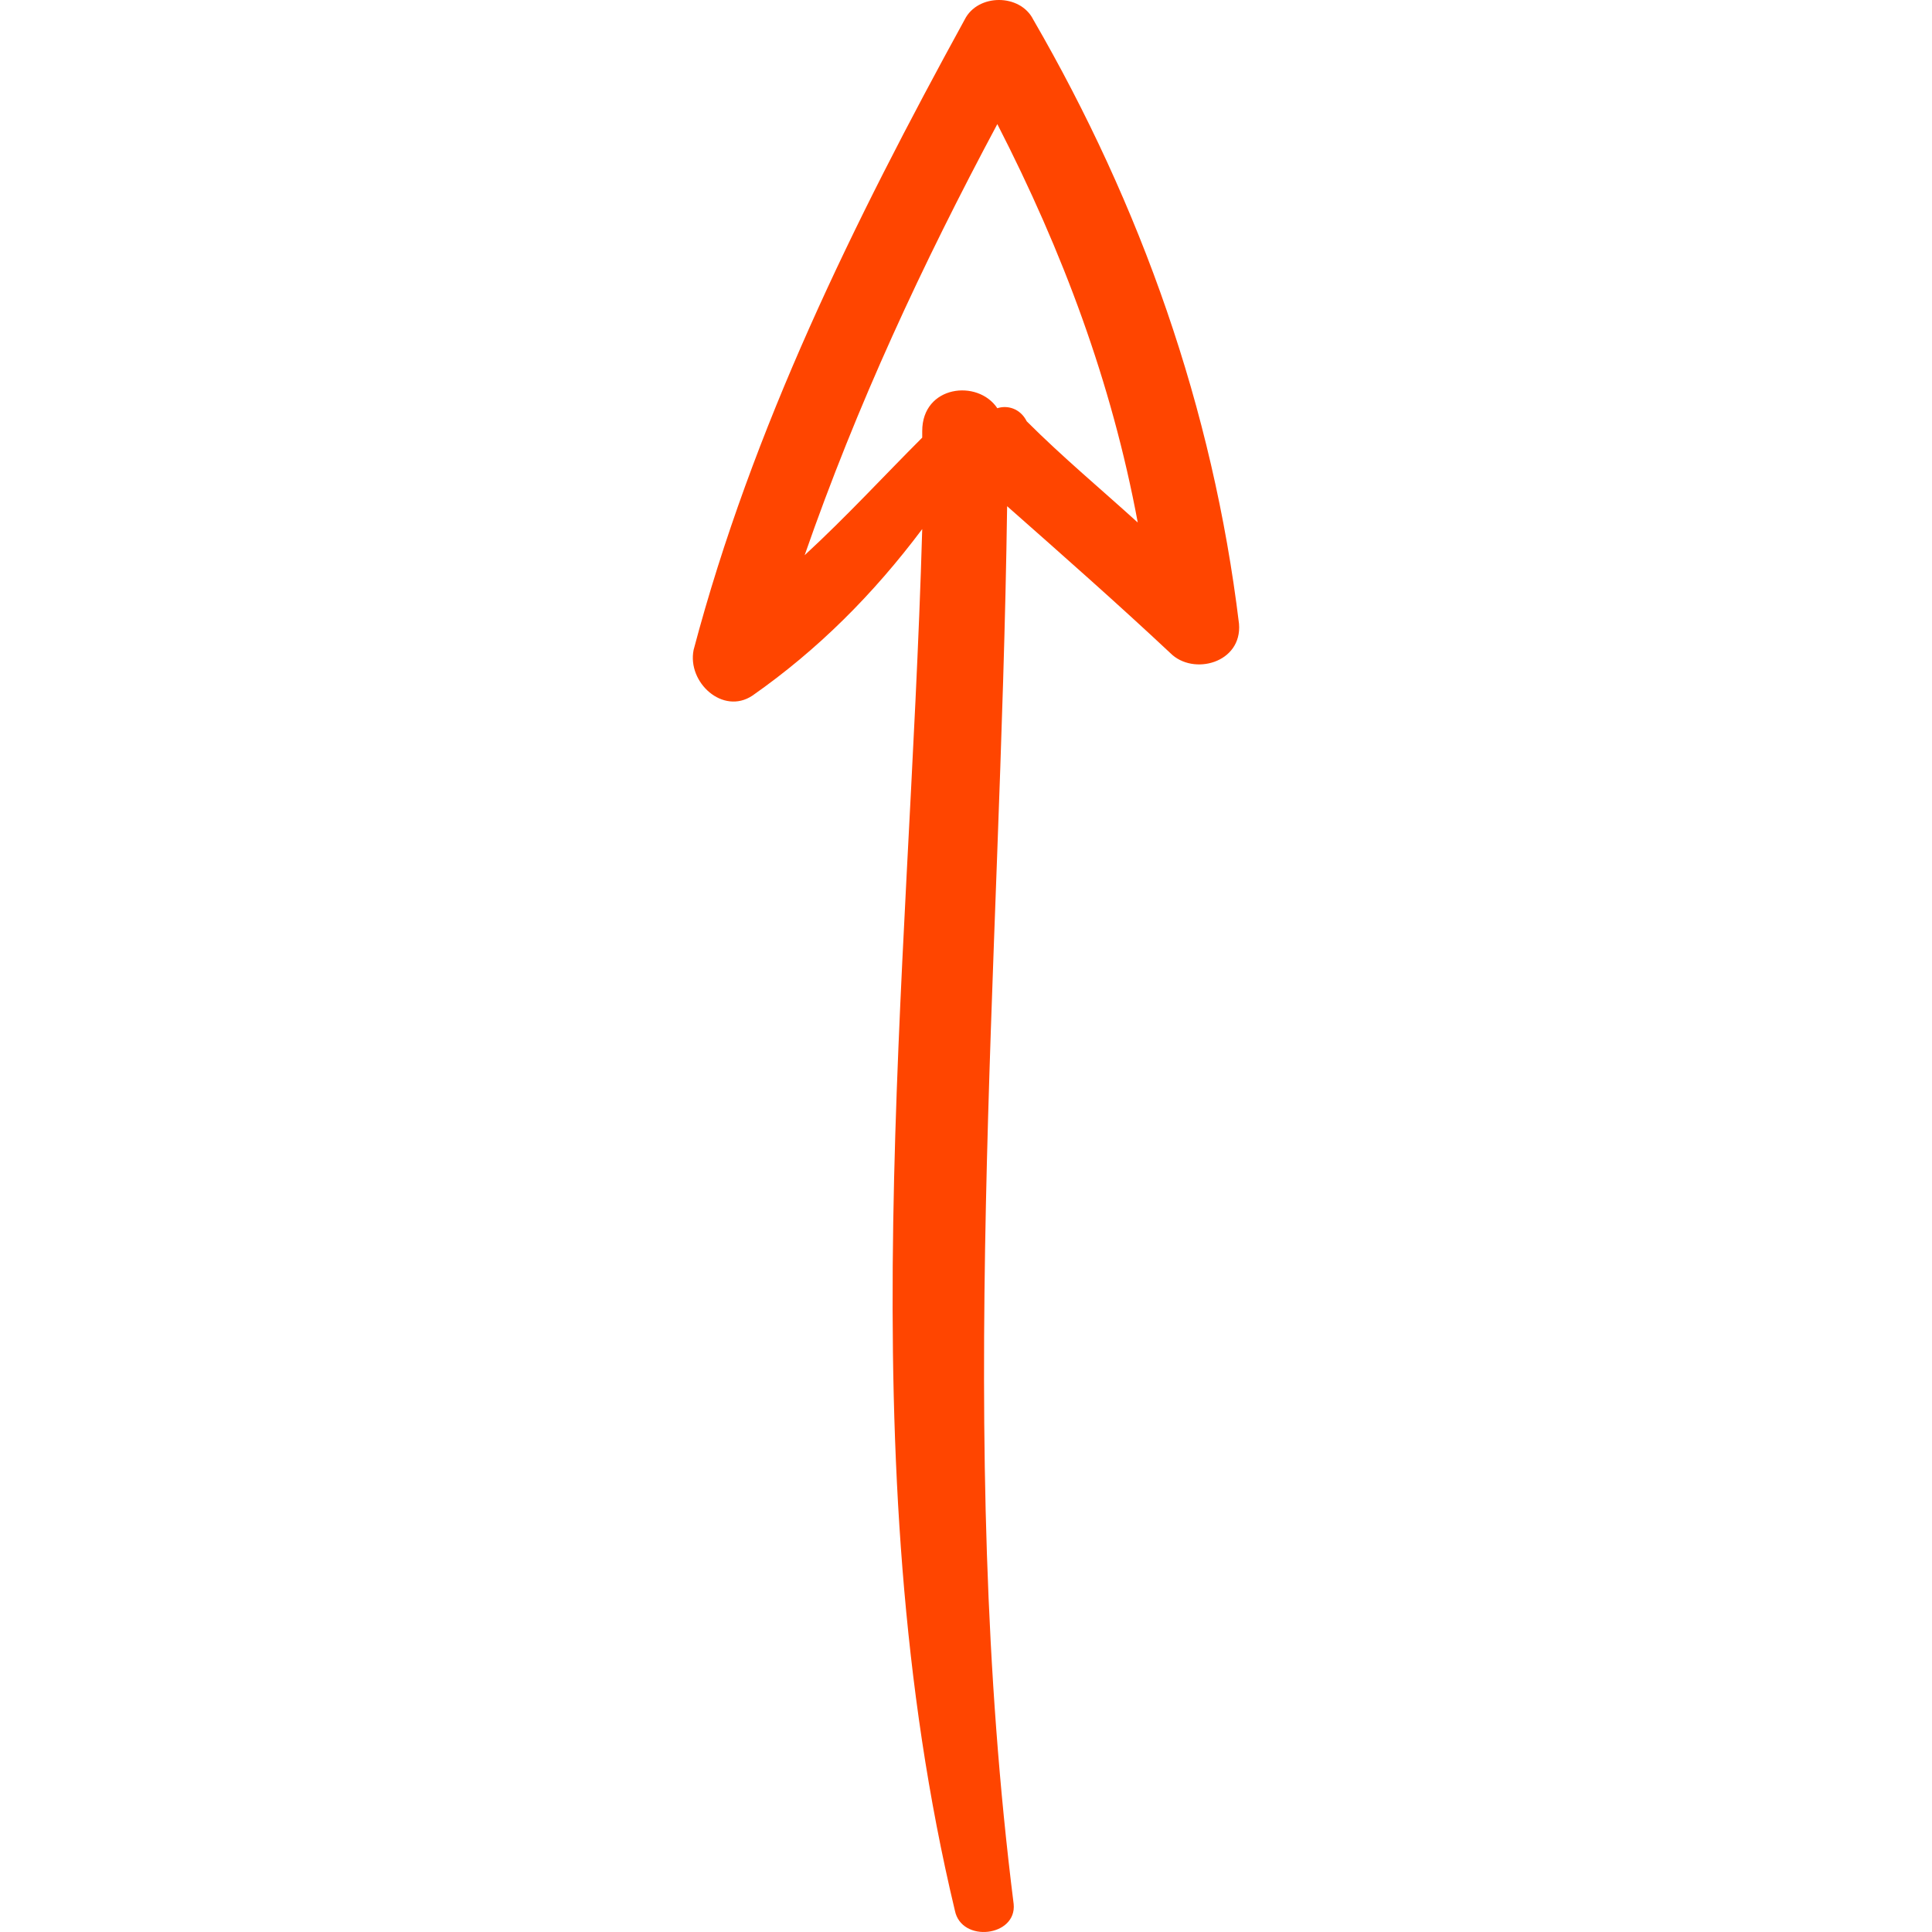
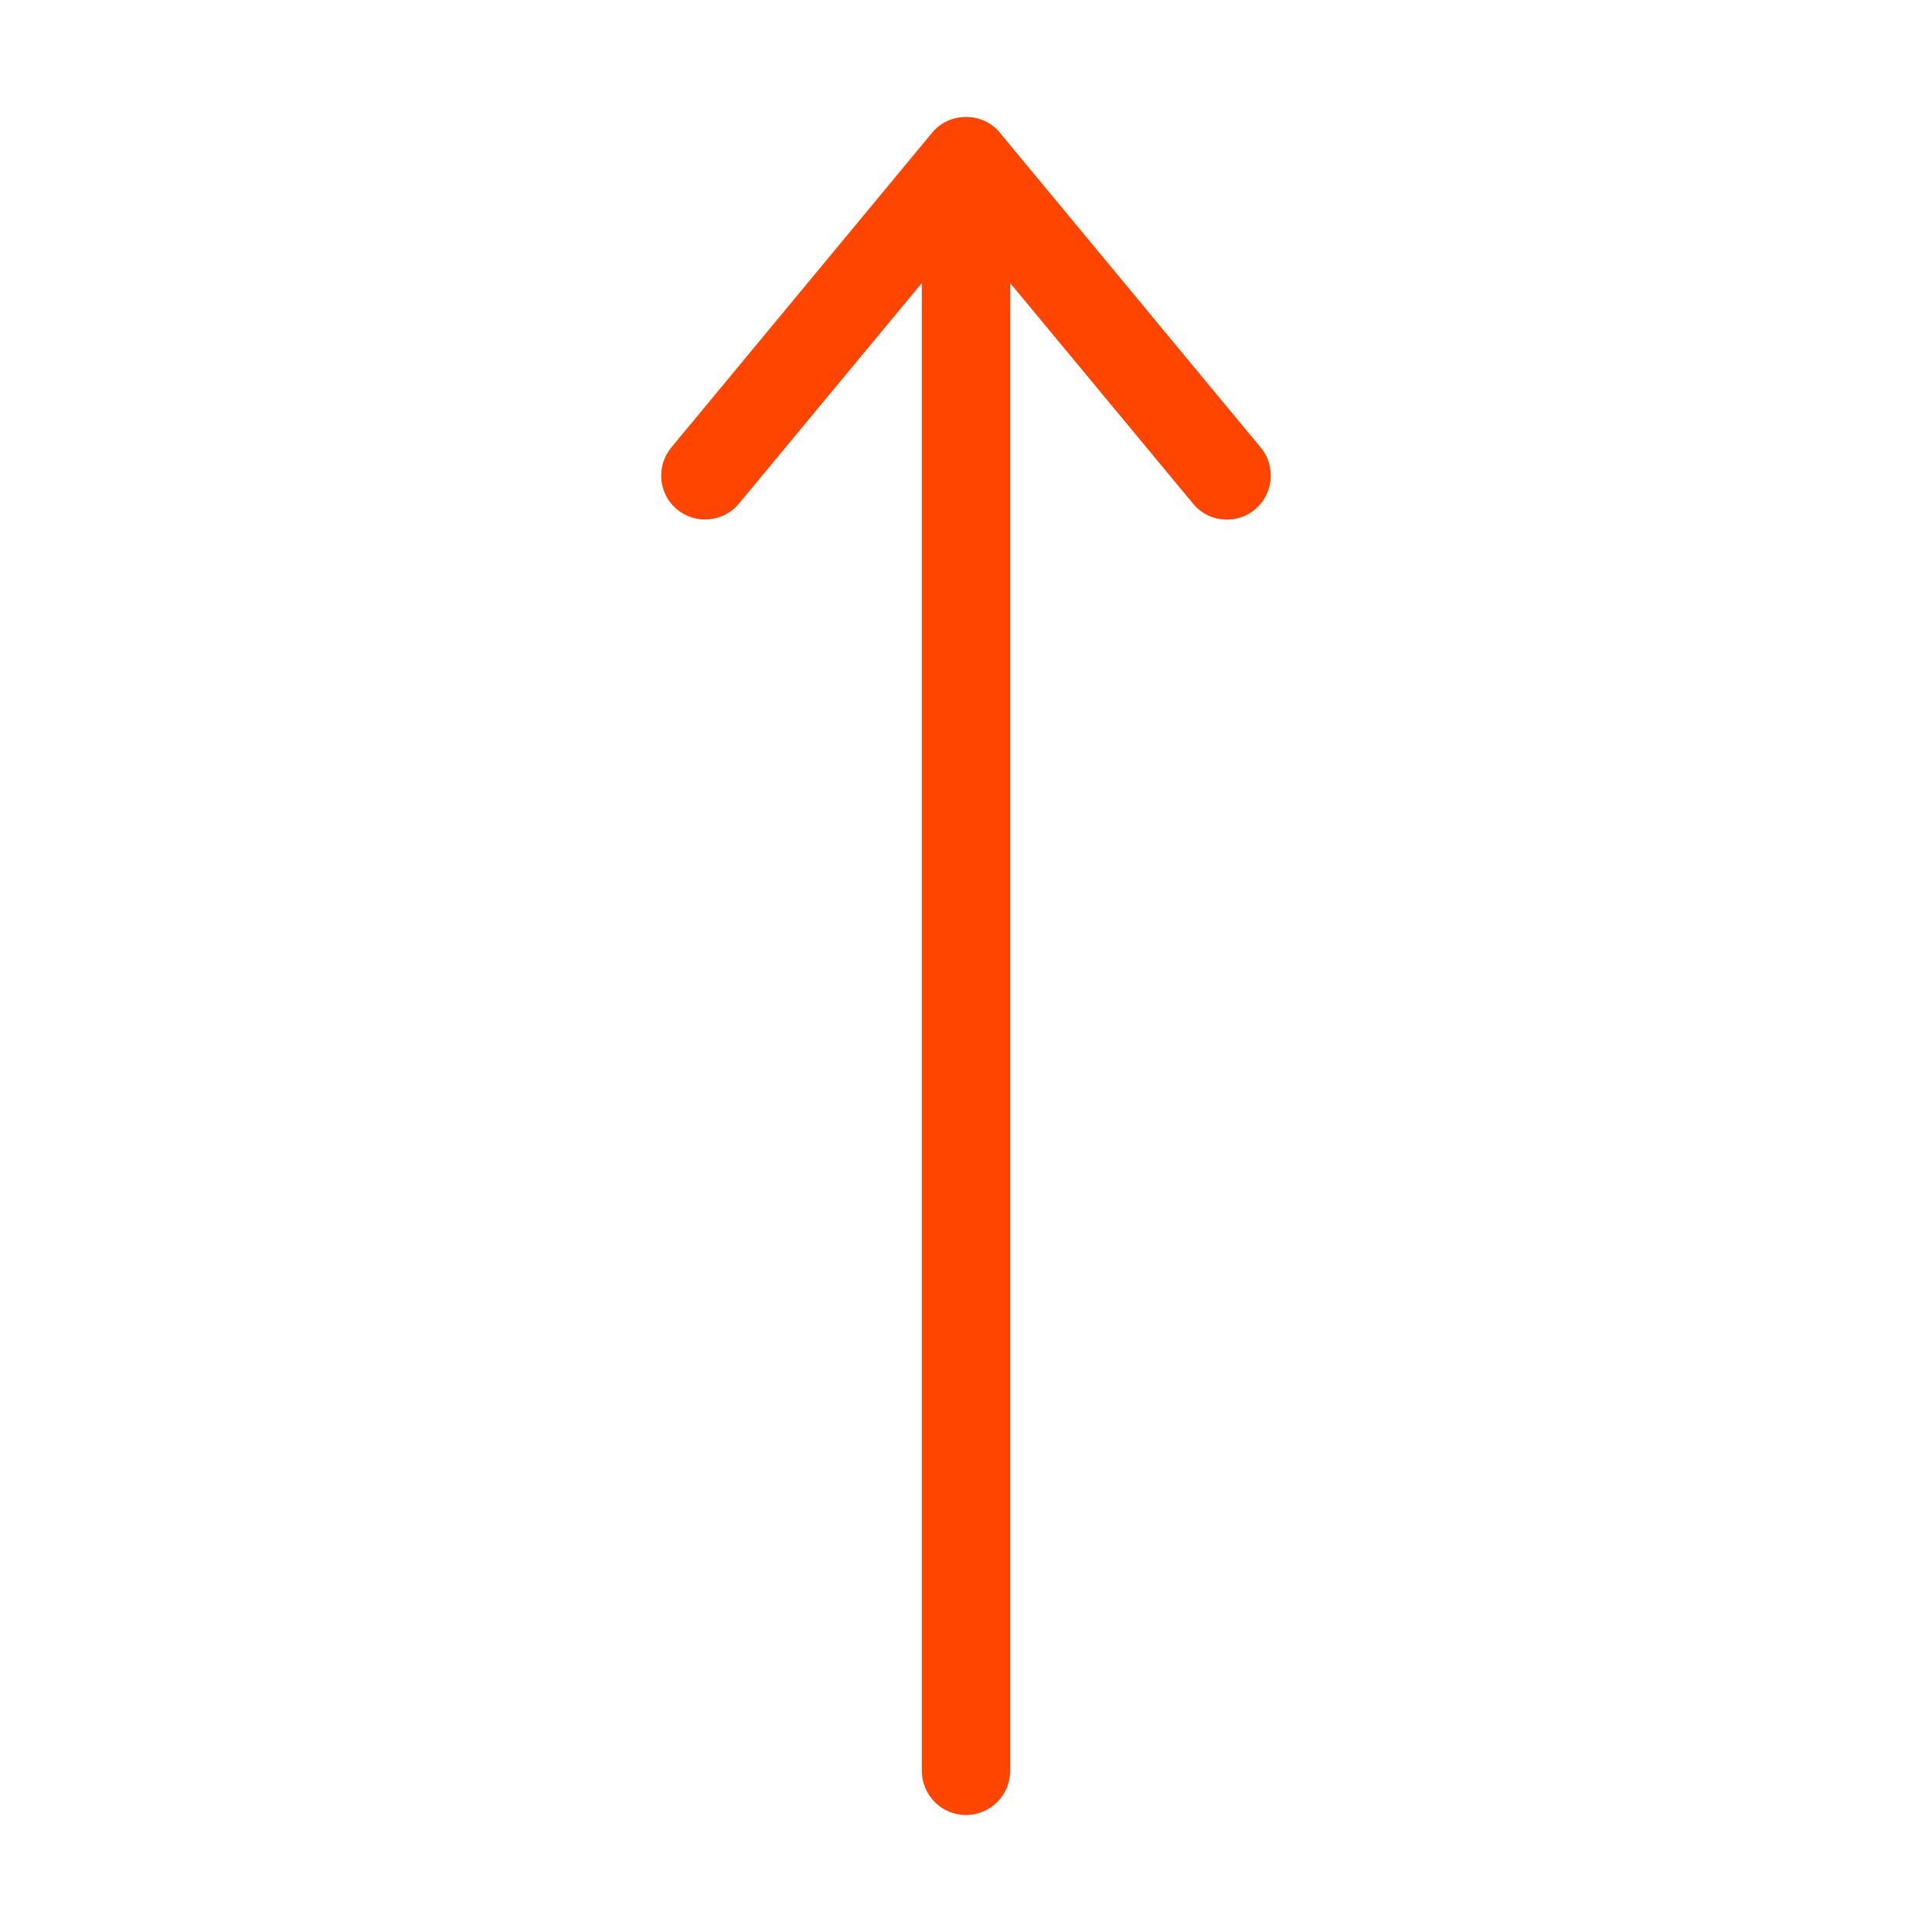
- <svg xmlns="http://www.w3.org/2000/svg" version="1.1" width="512" height="512" x="0" y="0" viewBox="0 0 362.044 362.044" style="enable-background:new 0 0 512 512" xml:space="preserve" class="">
+ <svg xmlns="http://www.w3.org/2000/svg" version="1.1" width="512" height="512" x="0" y="0" viewBox="0 0 512 512" style="enable-background:new 0 0 512 512" xml:space="preserve" class="">
  <g>
-     <path d="M193.626 3.672c-2.448-4.896-10.404-4.896-12.852 0-20.808 37.944-39.78 76.5-50.796 118.116-1.224 6.12 5.508 12.24 11.016 8.568 12.24-8.568 22.644-18.972 31.824-31.212-2.448 85.68-14.076 174.42 6.12 258.876 1.224 6.12 11.627 4.896 11.015-1.225-11.015-87.516-2.447-174.42-1.224-261.936 10.404 9.18 20.808 18.36 30.6 27.54 4.284 4.284 13.465 1.836 12.853-5.508-4.897-40.391-18.361-78.335-38.556-113.219zM186.894 76.5c-3.672-5.508-14.076-4.284-14.076 4.284v1.224c-7.344 7.344-14.076 14.688-22.032 22.032 9.792-28.152 22.032-54.468 36.107-80.784 12.24 23.868 21.42 48.348 26.316 74.664-6.732-6.12-14.076-12.24-20.809-18.972-1.222-2.448-3.671-3.06-5.506-2.448z" fill="#ff4500" opacity="1" data-original="#000000" class="" />
+     <path d="M334.1 118.6 265 35.2c-2.2-2.7-5.5-4.2-9-4.2s-6.8 1.5-9 4.2l-69.1 83.4c-4.1 5-3.4 12.3 1.5 16.4 5 4.1 12.3 3.4 16.4-1.5L244.3 75v394.3c0 6.4 5.2 11.7 11.7 11.7 6.4 0 11.7-5.2 11.7-11.7V75l48.5 58.5c2.3 2.8 5.6 4.2 9 4.2 2.6 0 5.3-.9 7.4-2.7 4.9-4.1 5.6-11.5 1.5-16.4z" fill="#ff4500" opacity="1" data-original="#000000" class="" />
  </g>
</svg>
